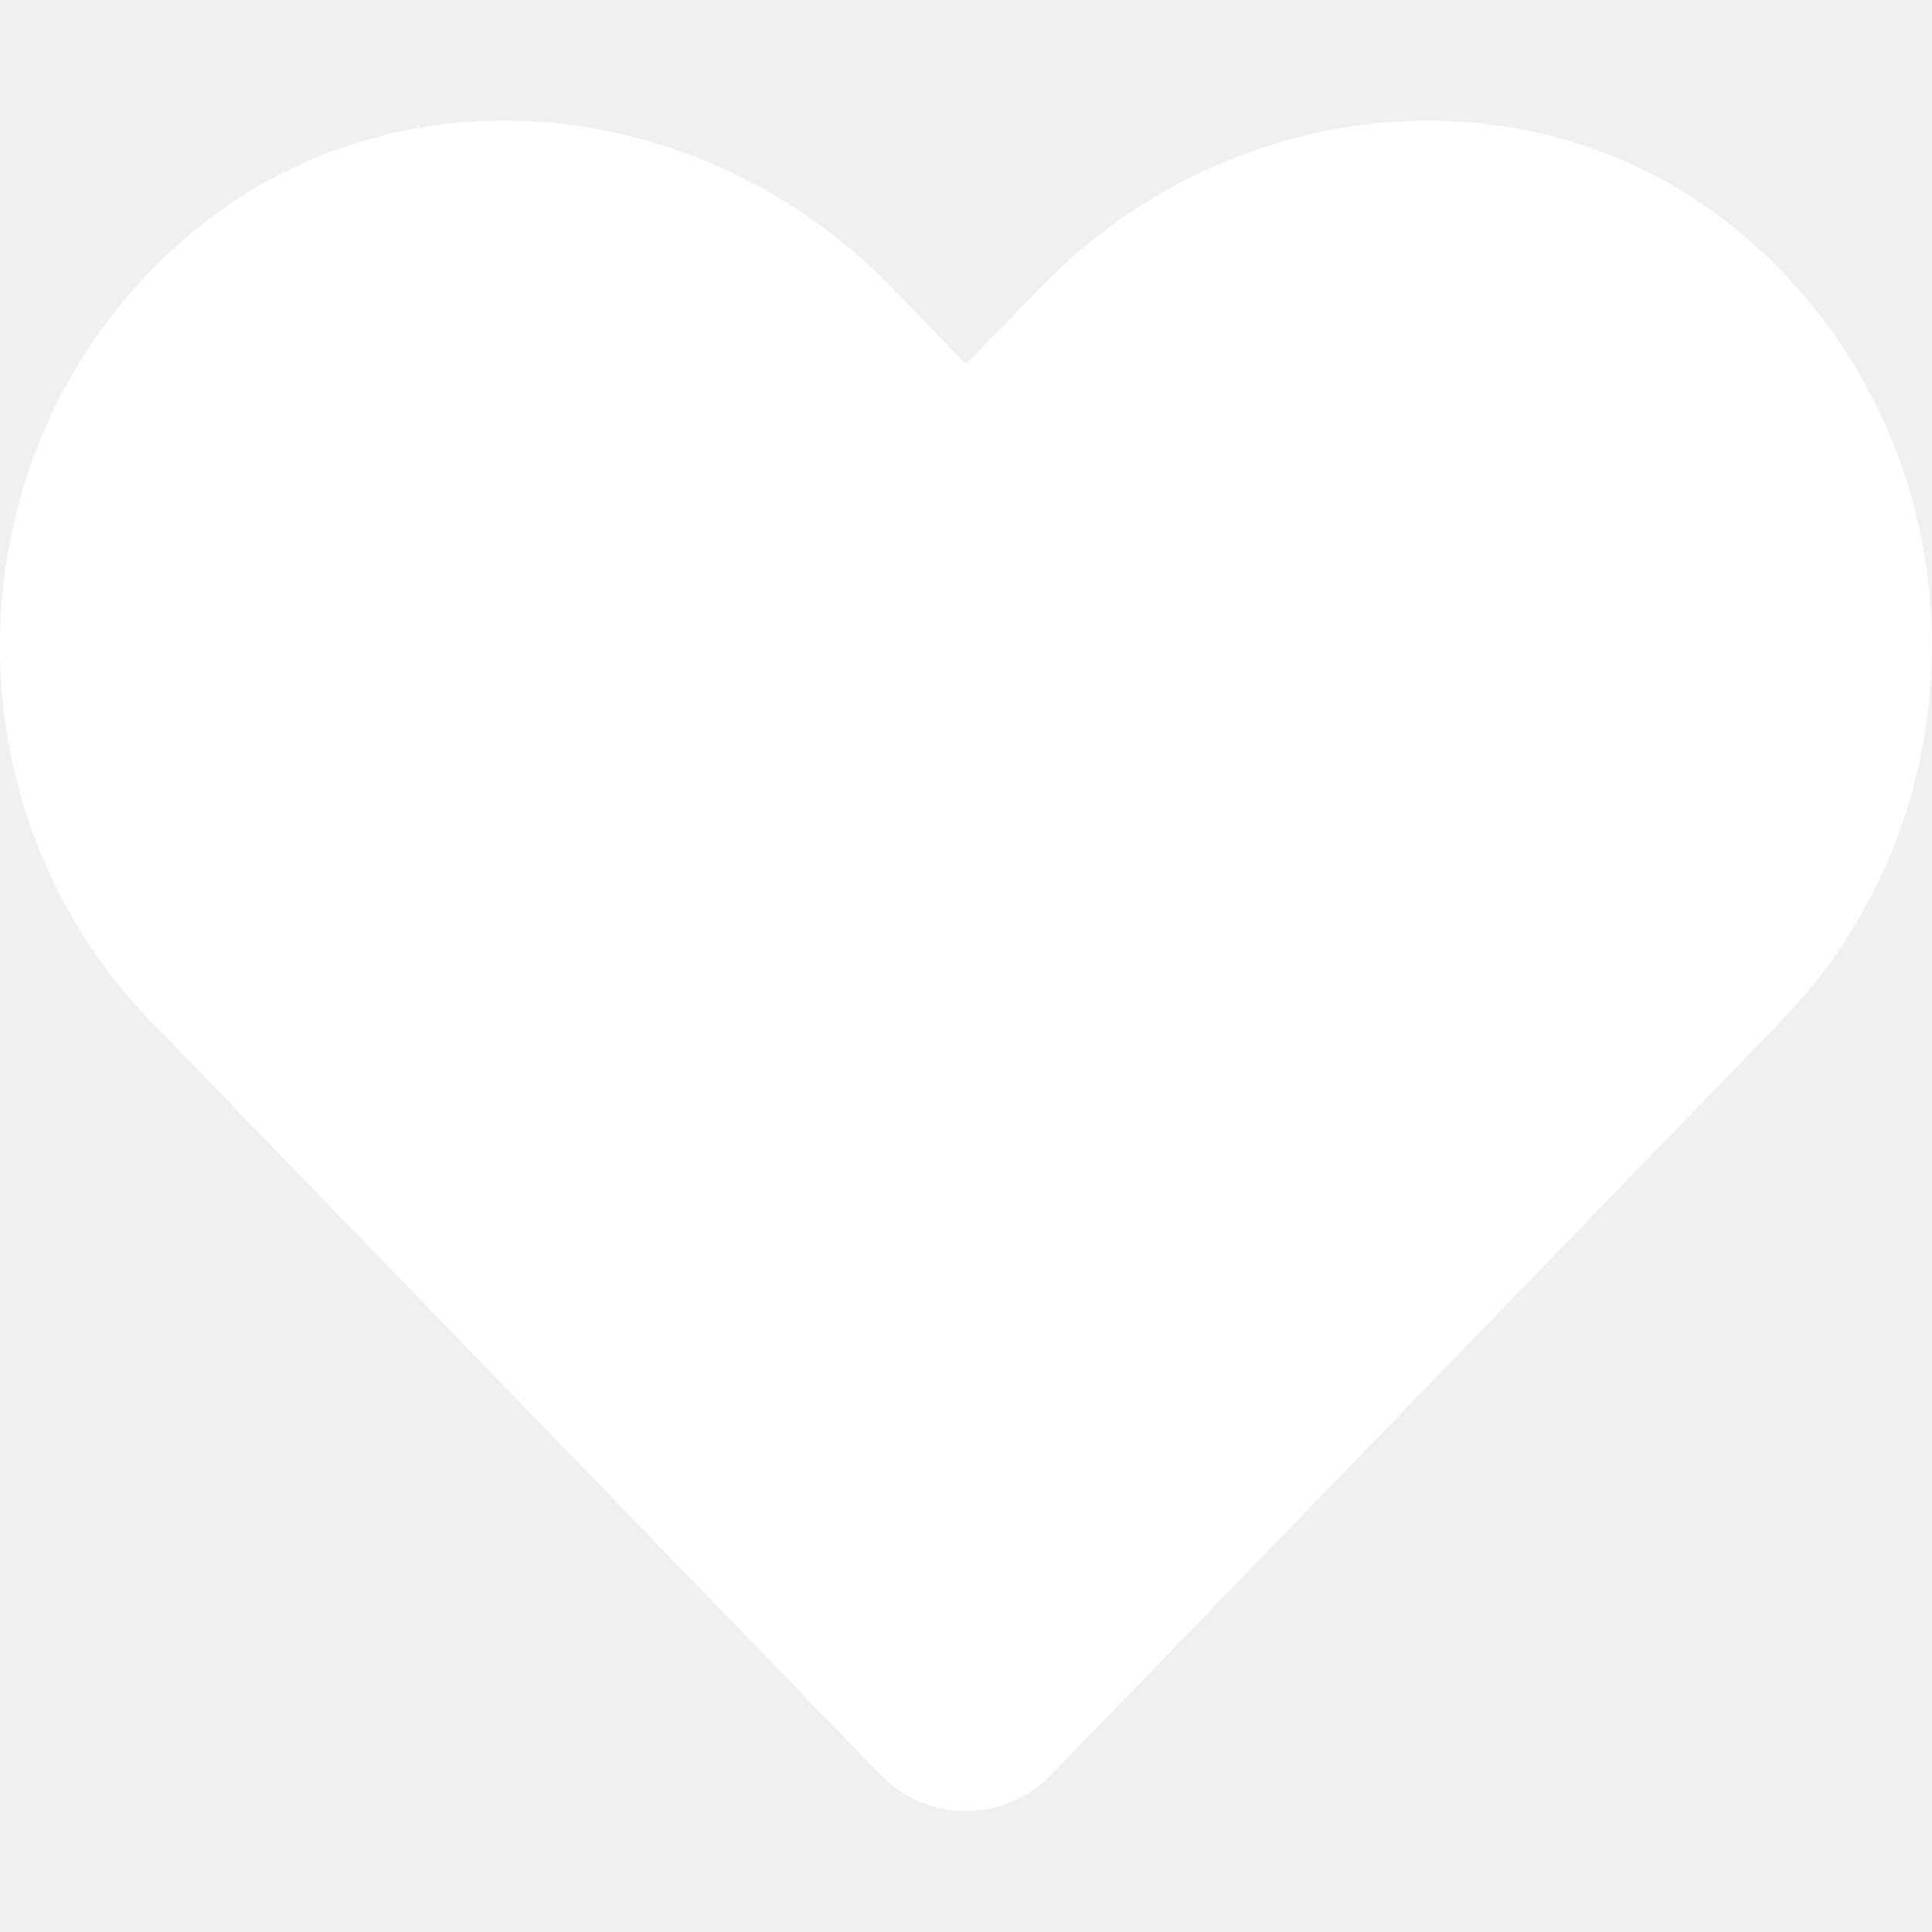
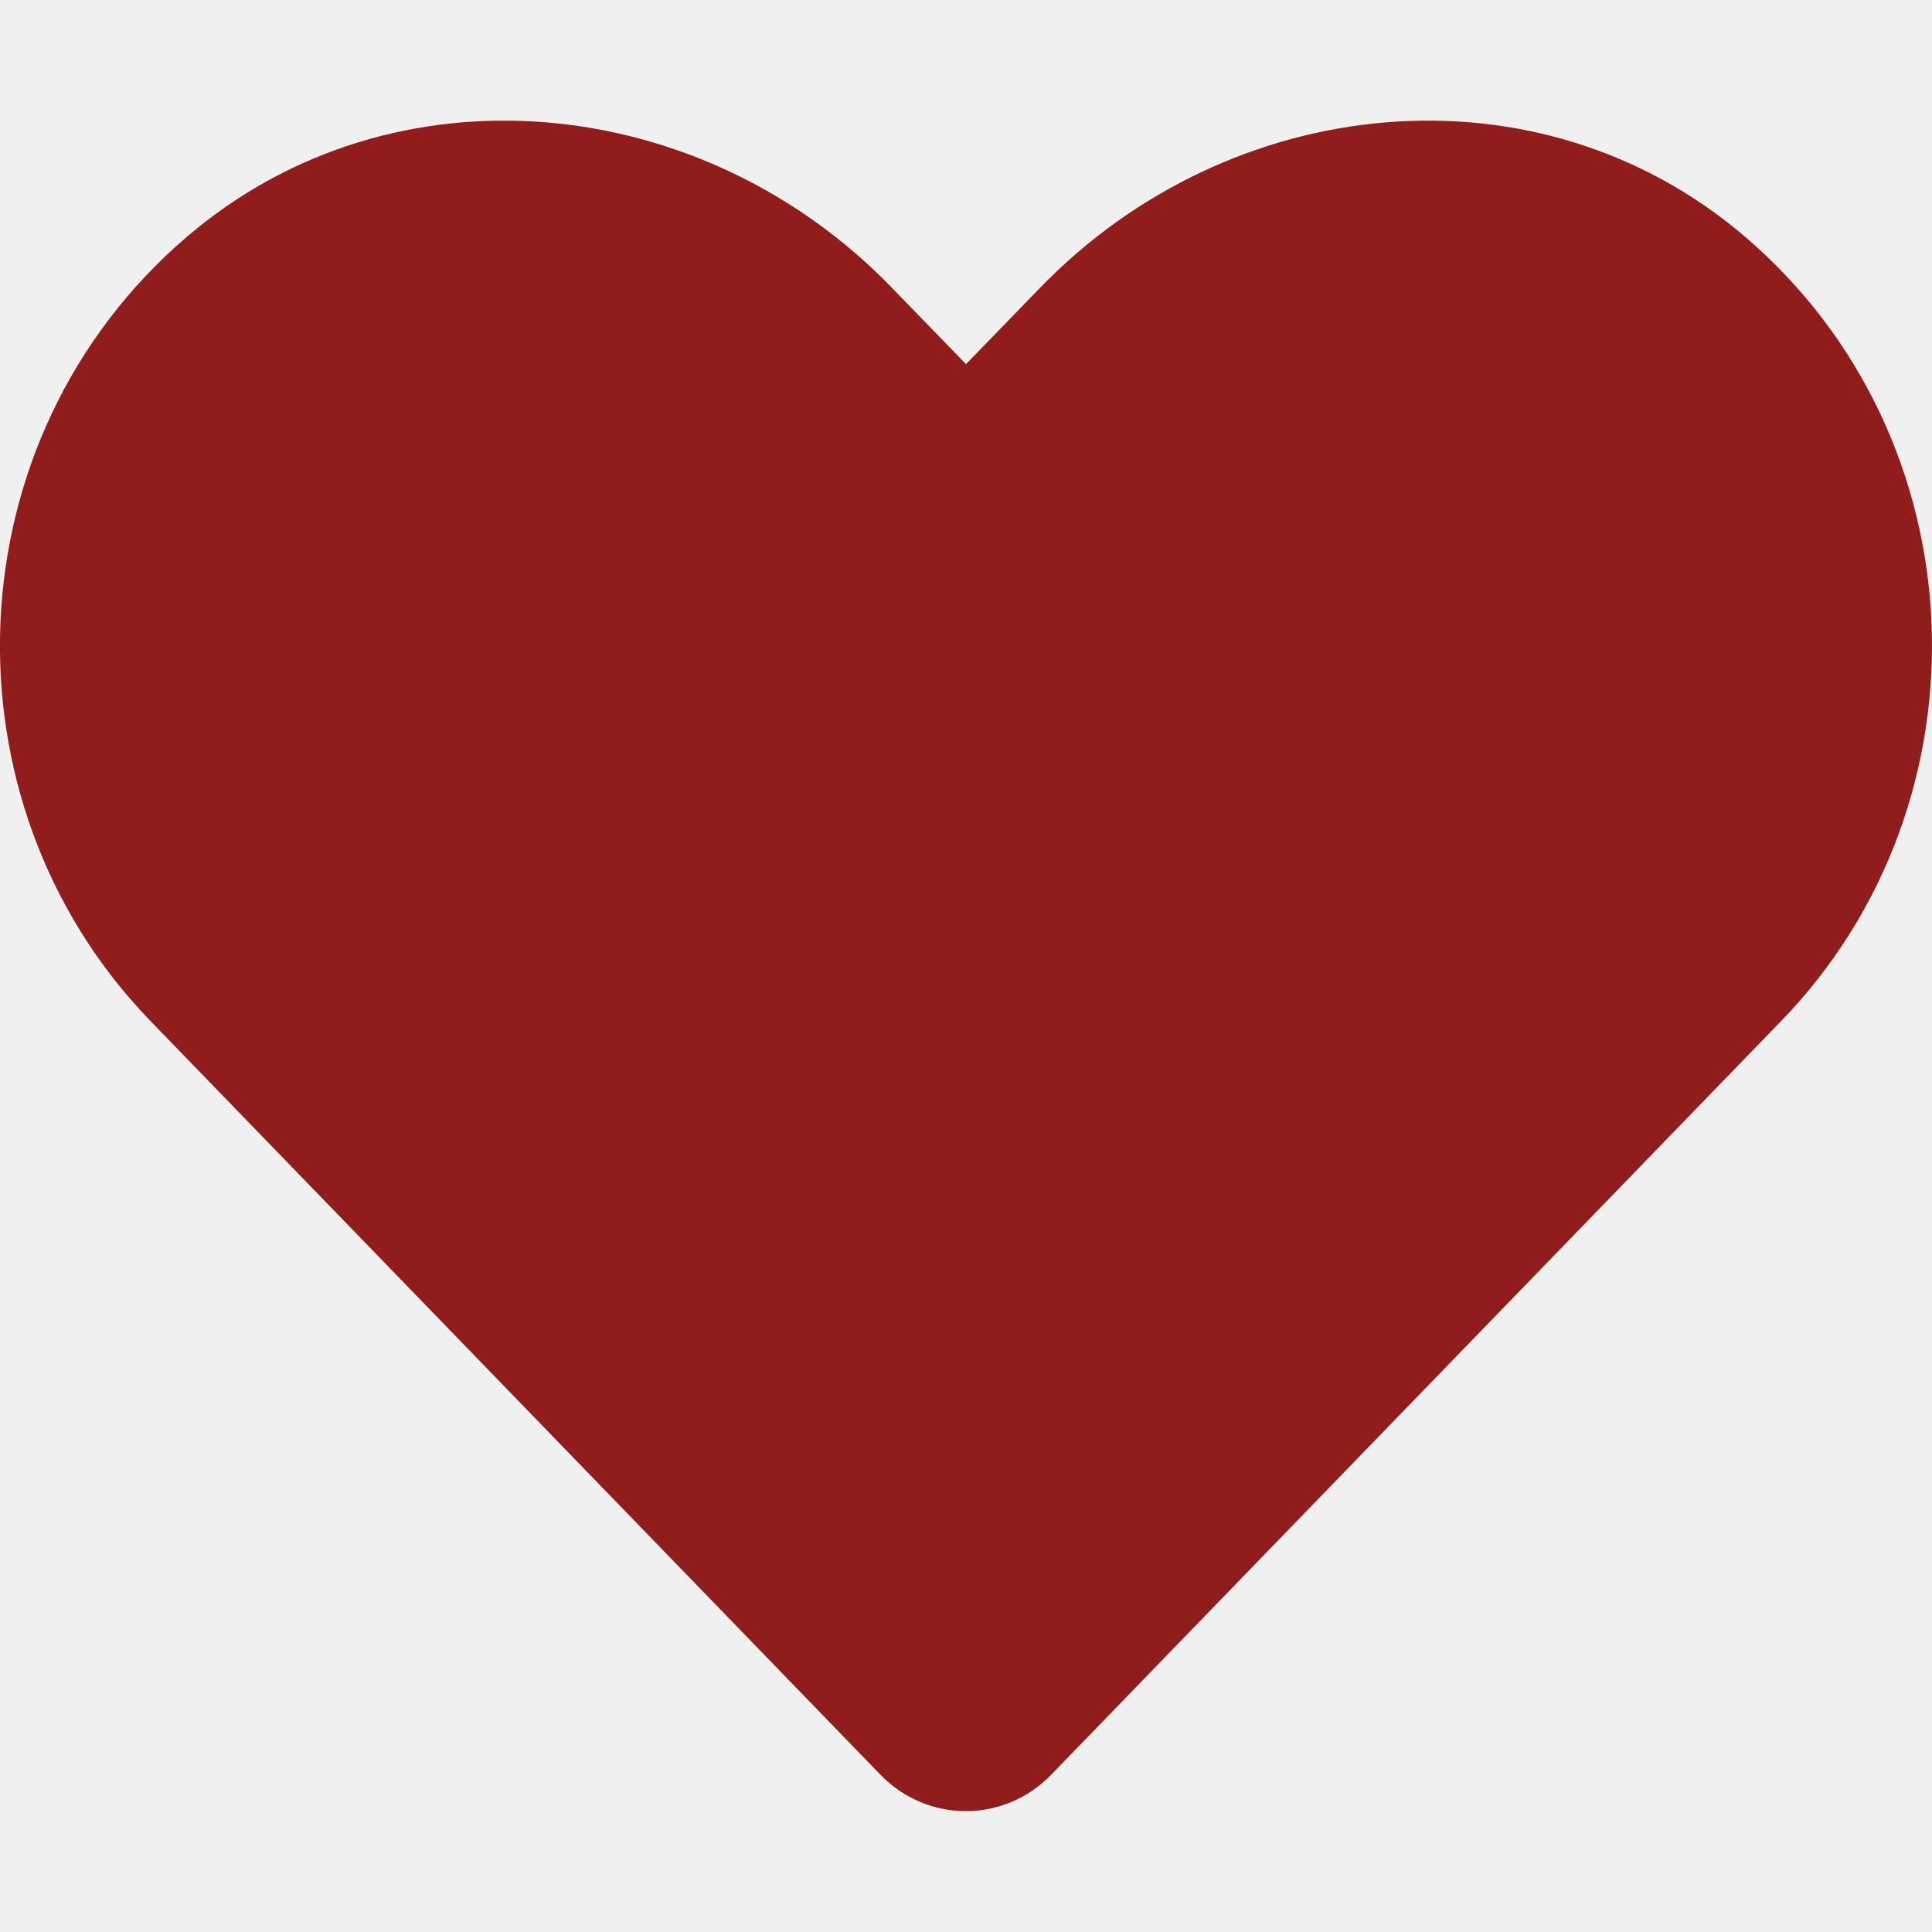
<svg xmlns="http://www.w3.org/2000/svg" aria-hidden="true" focusable="false" data-prefix="fas" data-icon="heart" class="svg-inline--fa fa-heart fa-w-16" role="img" viewBox="0 0 512 512">
-   <path fill="white" d="M462.3 62.6C407.5 15.9 326 24.3 275.7 76.2L256 96.5l-19.7-20.3C186.1 24.3 104.5 15.9 49.7 62.6c-62.8 53.6-66.1 149.8-9.9 207.9l193.5 199.8c12.5 12.9 32.8 12.9 45.3 0l193.5-199.8c56.3-58.1 53-154.3-9.8-207.9z" />
+   <path fill="#901c1c" d="M462.3 62.6C407.5 15.9 326 24.3 275.7 76.2L256 96.5l-19.7-20.3C186.1 24.3 104.5 15.9 49.7 62.6c-62.8 53.6-66.1 149.8-9.9 207.9l193.5 199.8c12.5 12.9 32.8 12.9 45.3 0l193.5-199.8c56.3-58.1 53-154.3-9.8-207.9z" />
</svg>
